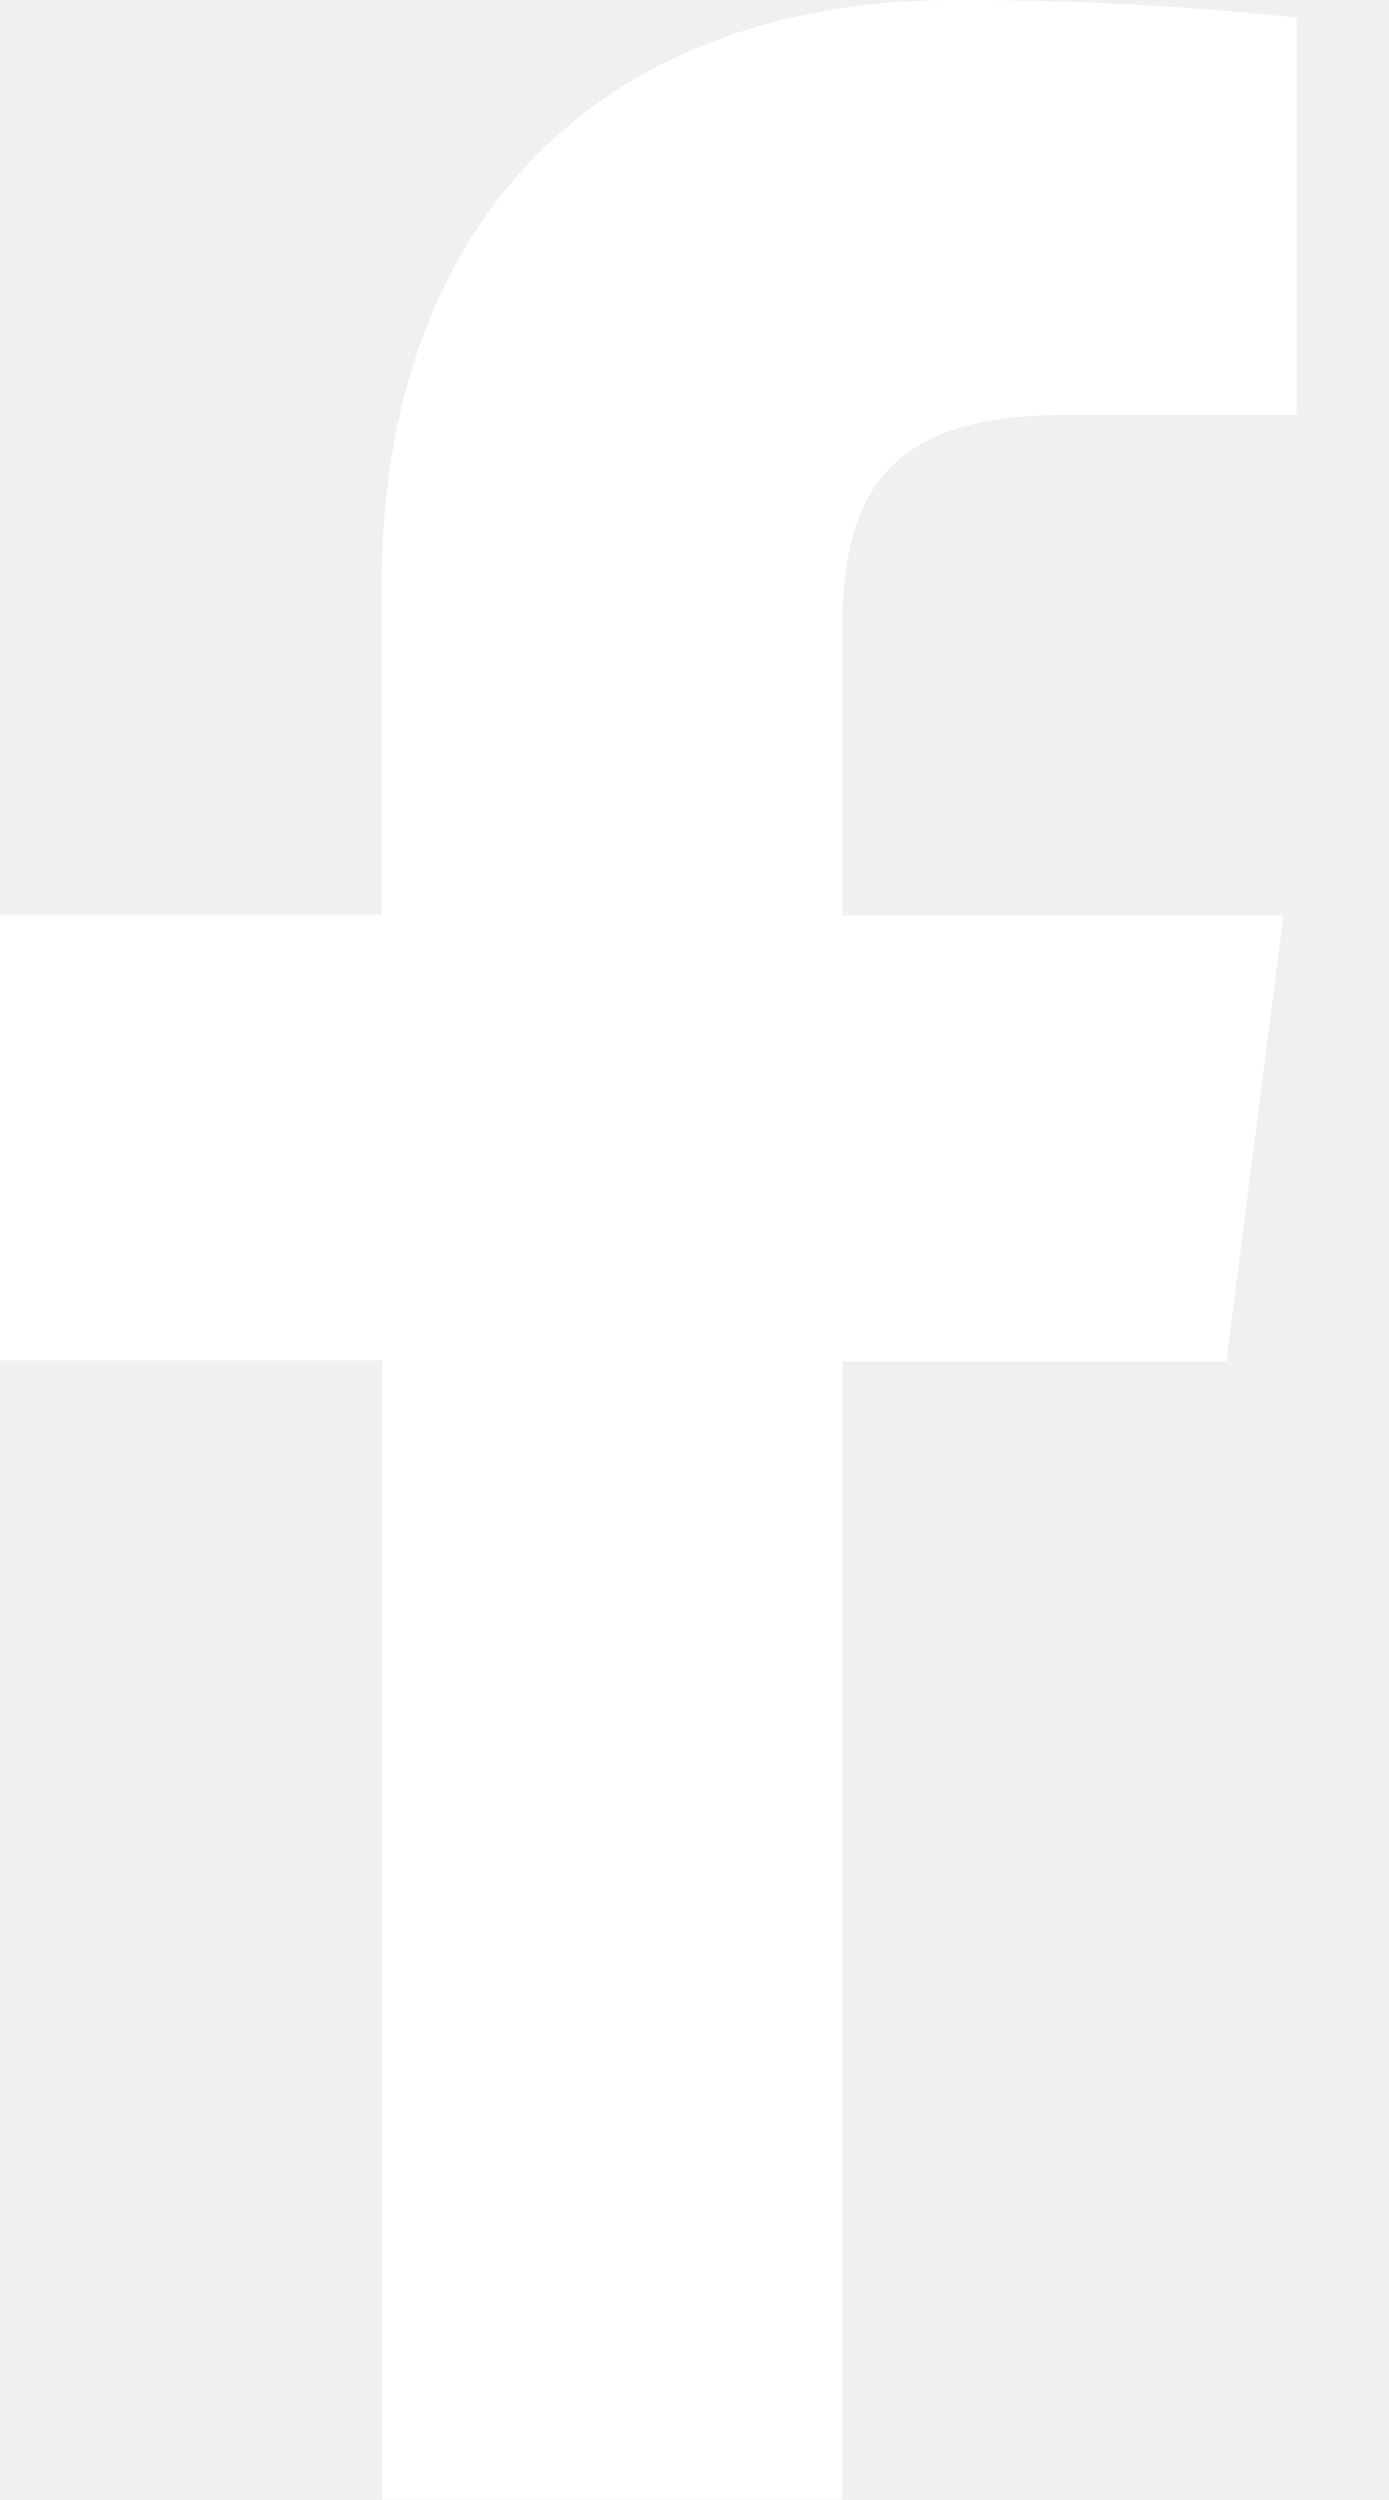
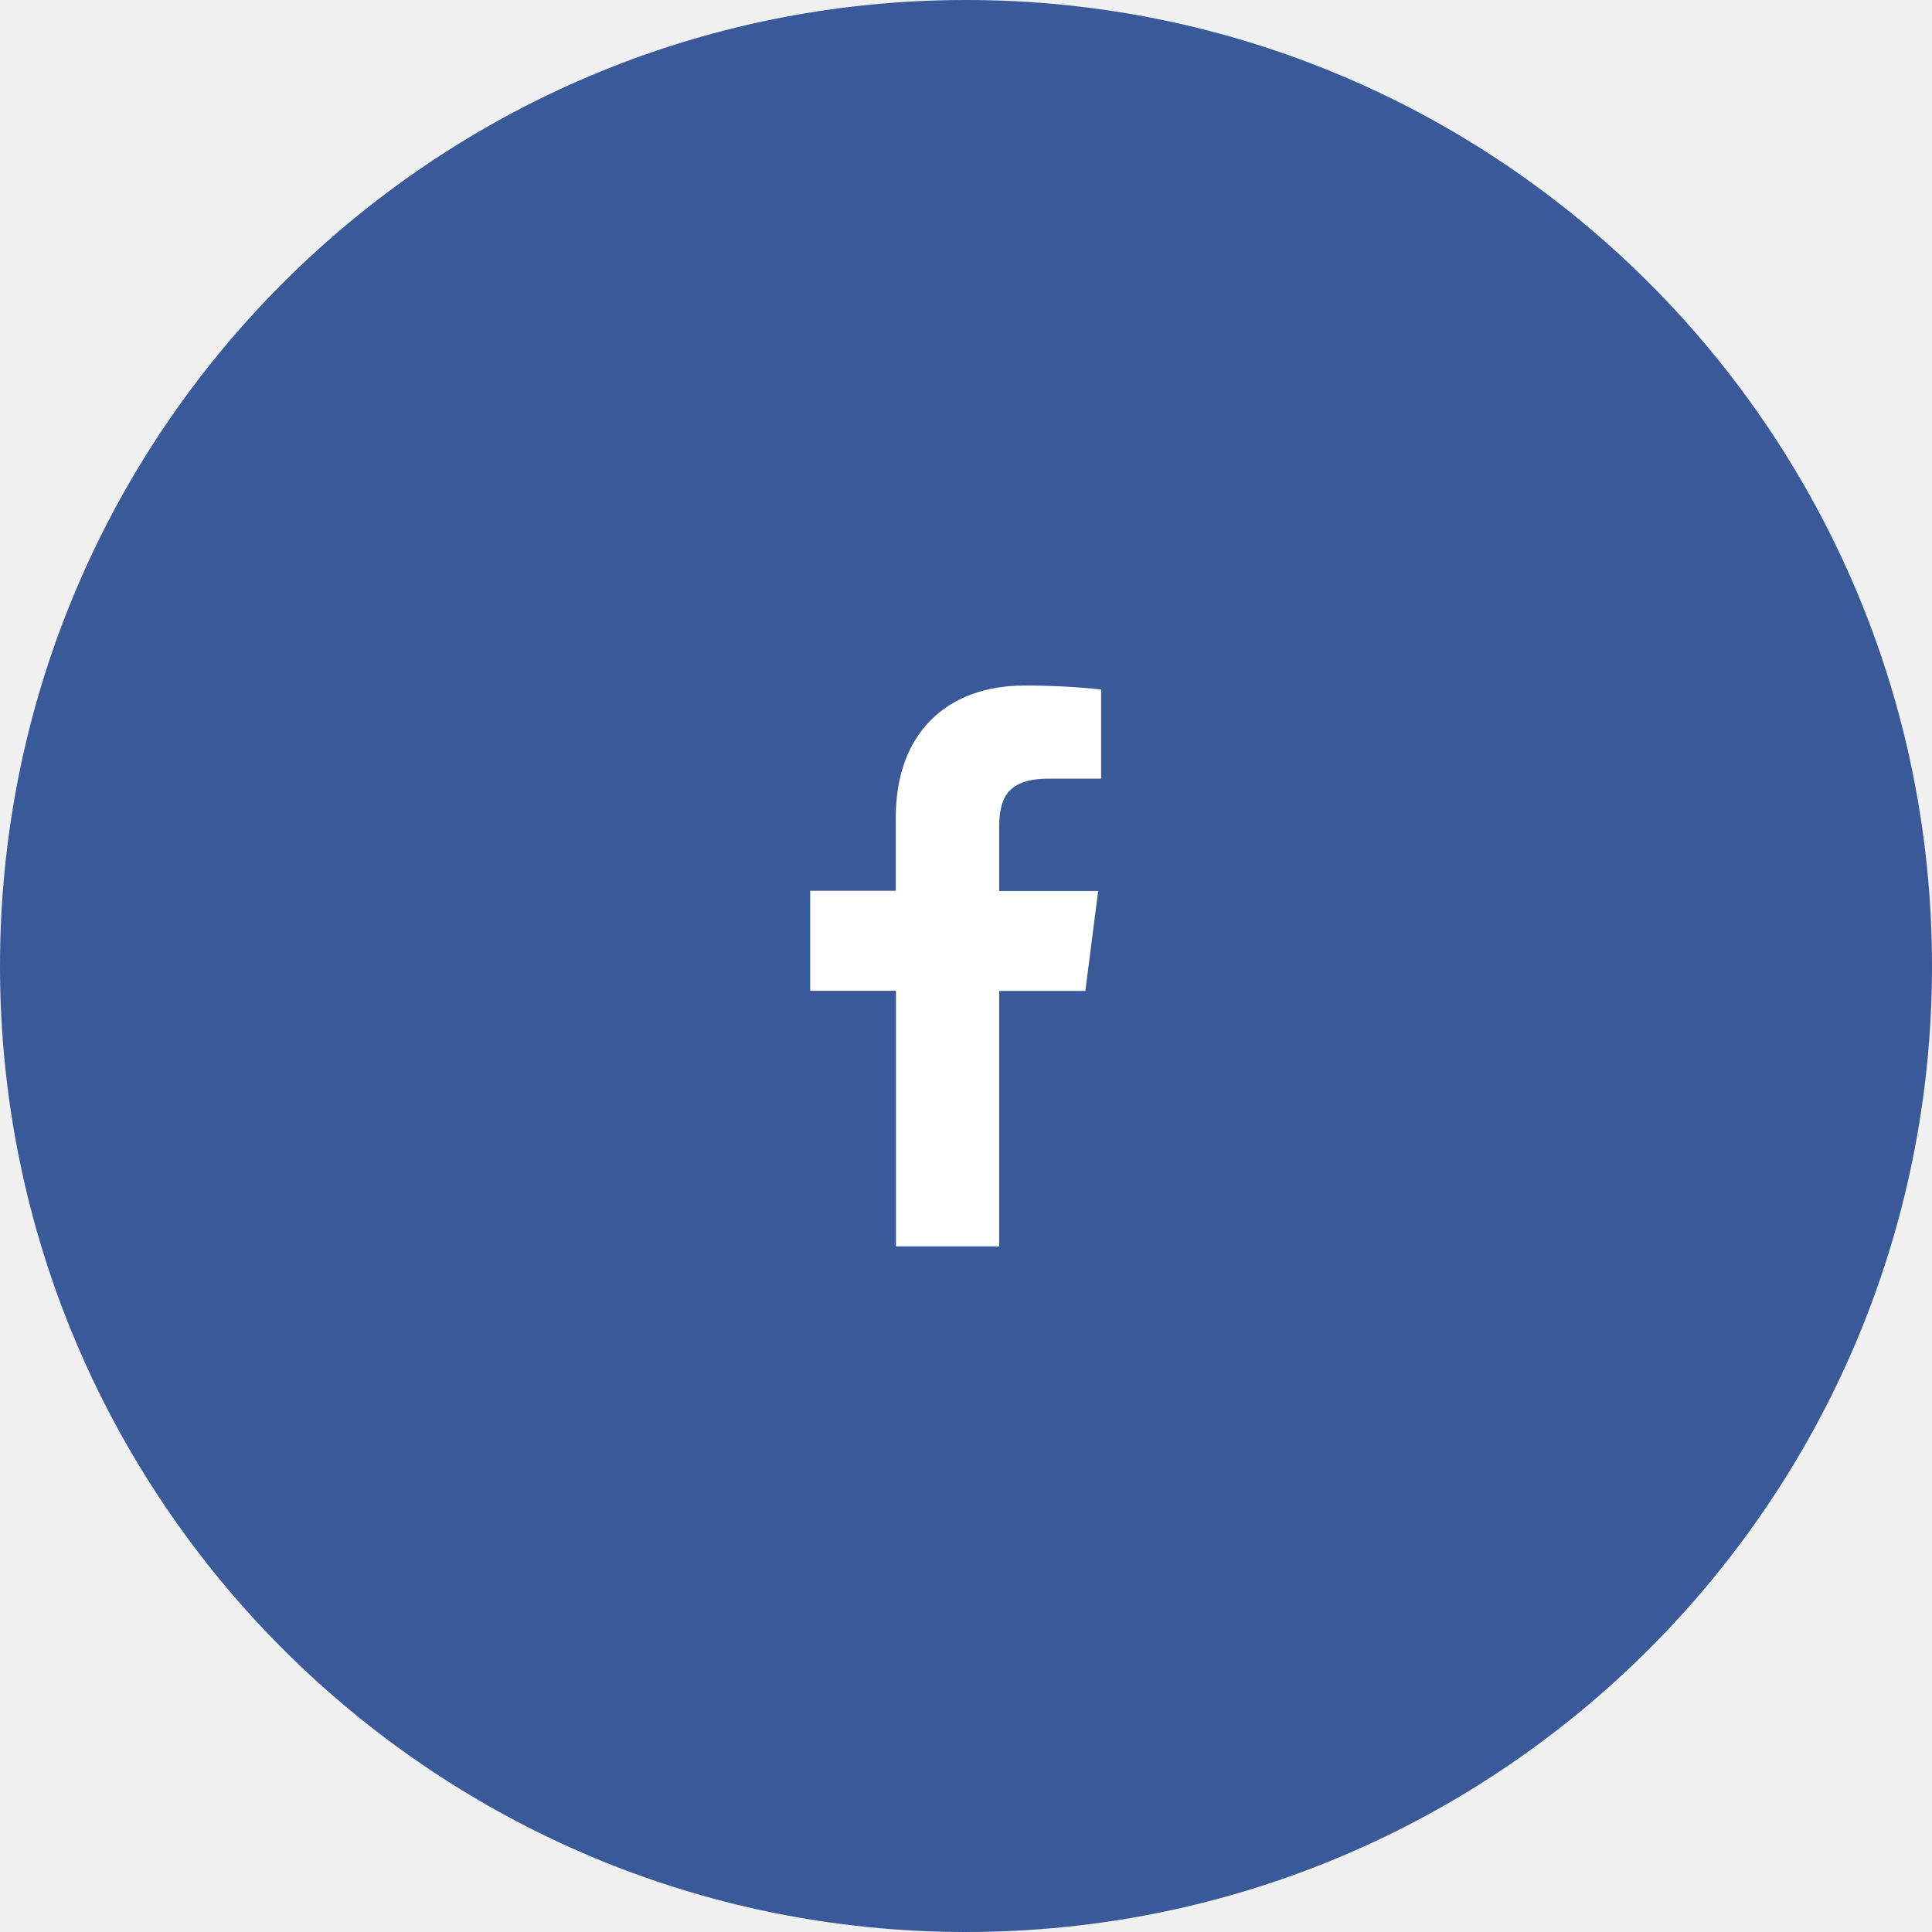
- <svg xmlns="http://www.w3.org/2000/svg" width="10" height="18" viewBox="0 0 10 18" fill="none">
-   <path d="M6.065 17.997V9.801H8.83L9.241 6.592H6.065V4.548C6.065 3.622 6.323 2.988 7.652 2.988H9.336V0.127C8.517 0.039 7.693 -0.003 6.869 0C4.425 0 2.747 1.492 2.747 4.231V6.586H0V9.795H2.753V17.997H6.065Z" fill="white" />
+ <svg xmlns="http://www.w3.org/2000/svg" width="62" height="62" viewBox="0 0 62 62" fill="none">
+   <path d="M0 31C0 13.879 13.879 0 31 0C48.121 0 62 13.879 62 31C62 48.121 48.121 62 31 62C13.879 62 0 48.121 0 31Z" fill="#395998" />
+   <path d="M32.065 39.997V31.801H34.83L35.241 28.592H32.065V26.548C32.065 25.622 32.323 24.988 33.652 24.988H35.336V22.127C34.517 22.039 33.693 21.997 32.869 22C30.425 22 28.747 23.492 28.747 26.231V28.586H26V31.795H28.753V39.997H32.065Z" fill="white" />
</svg>
